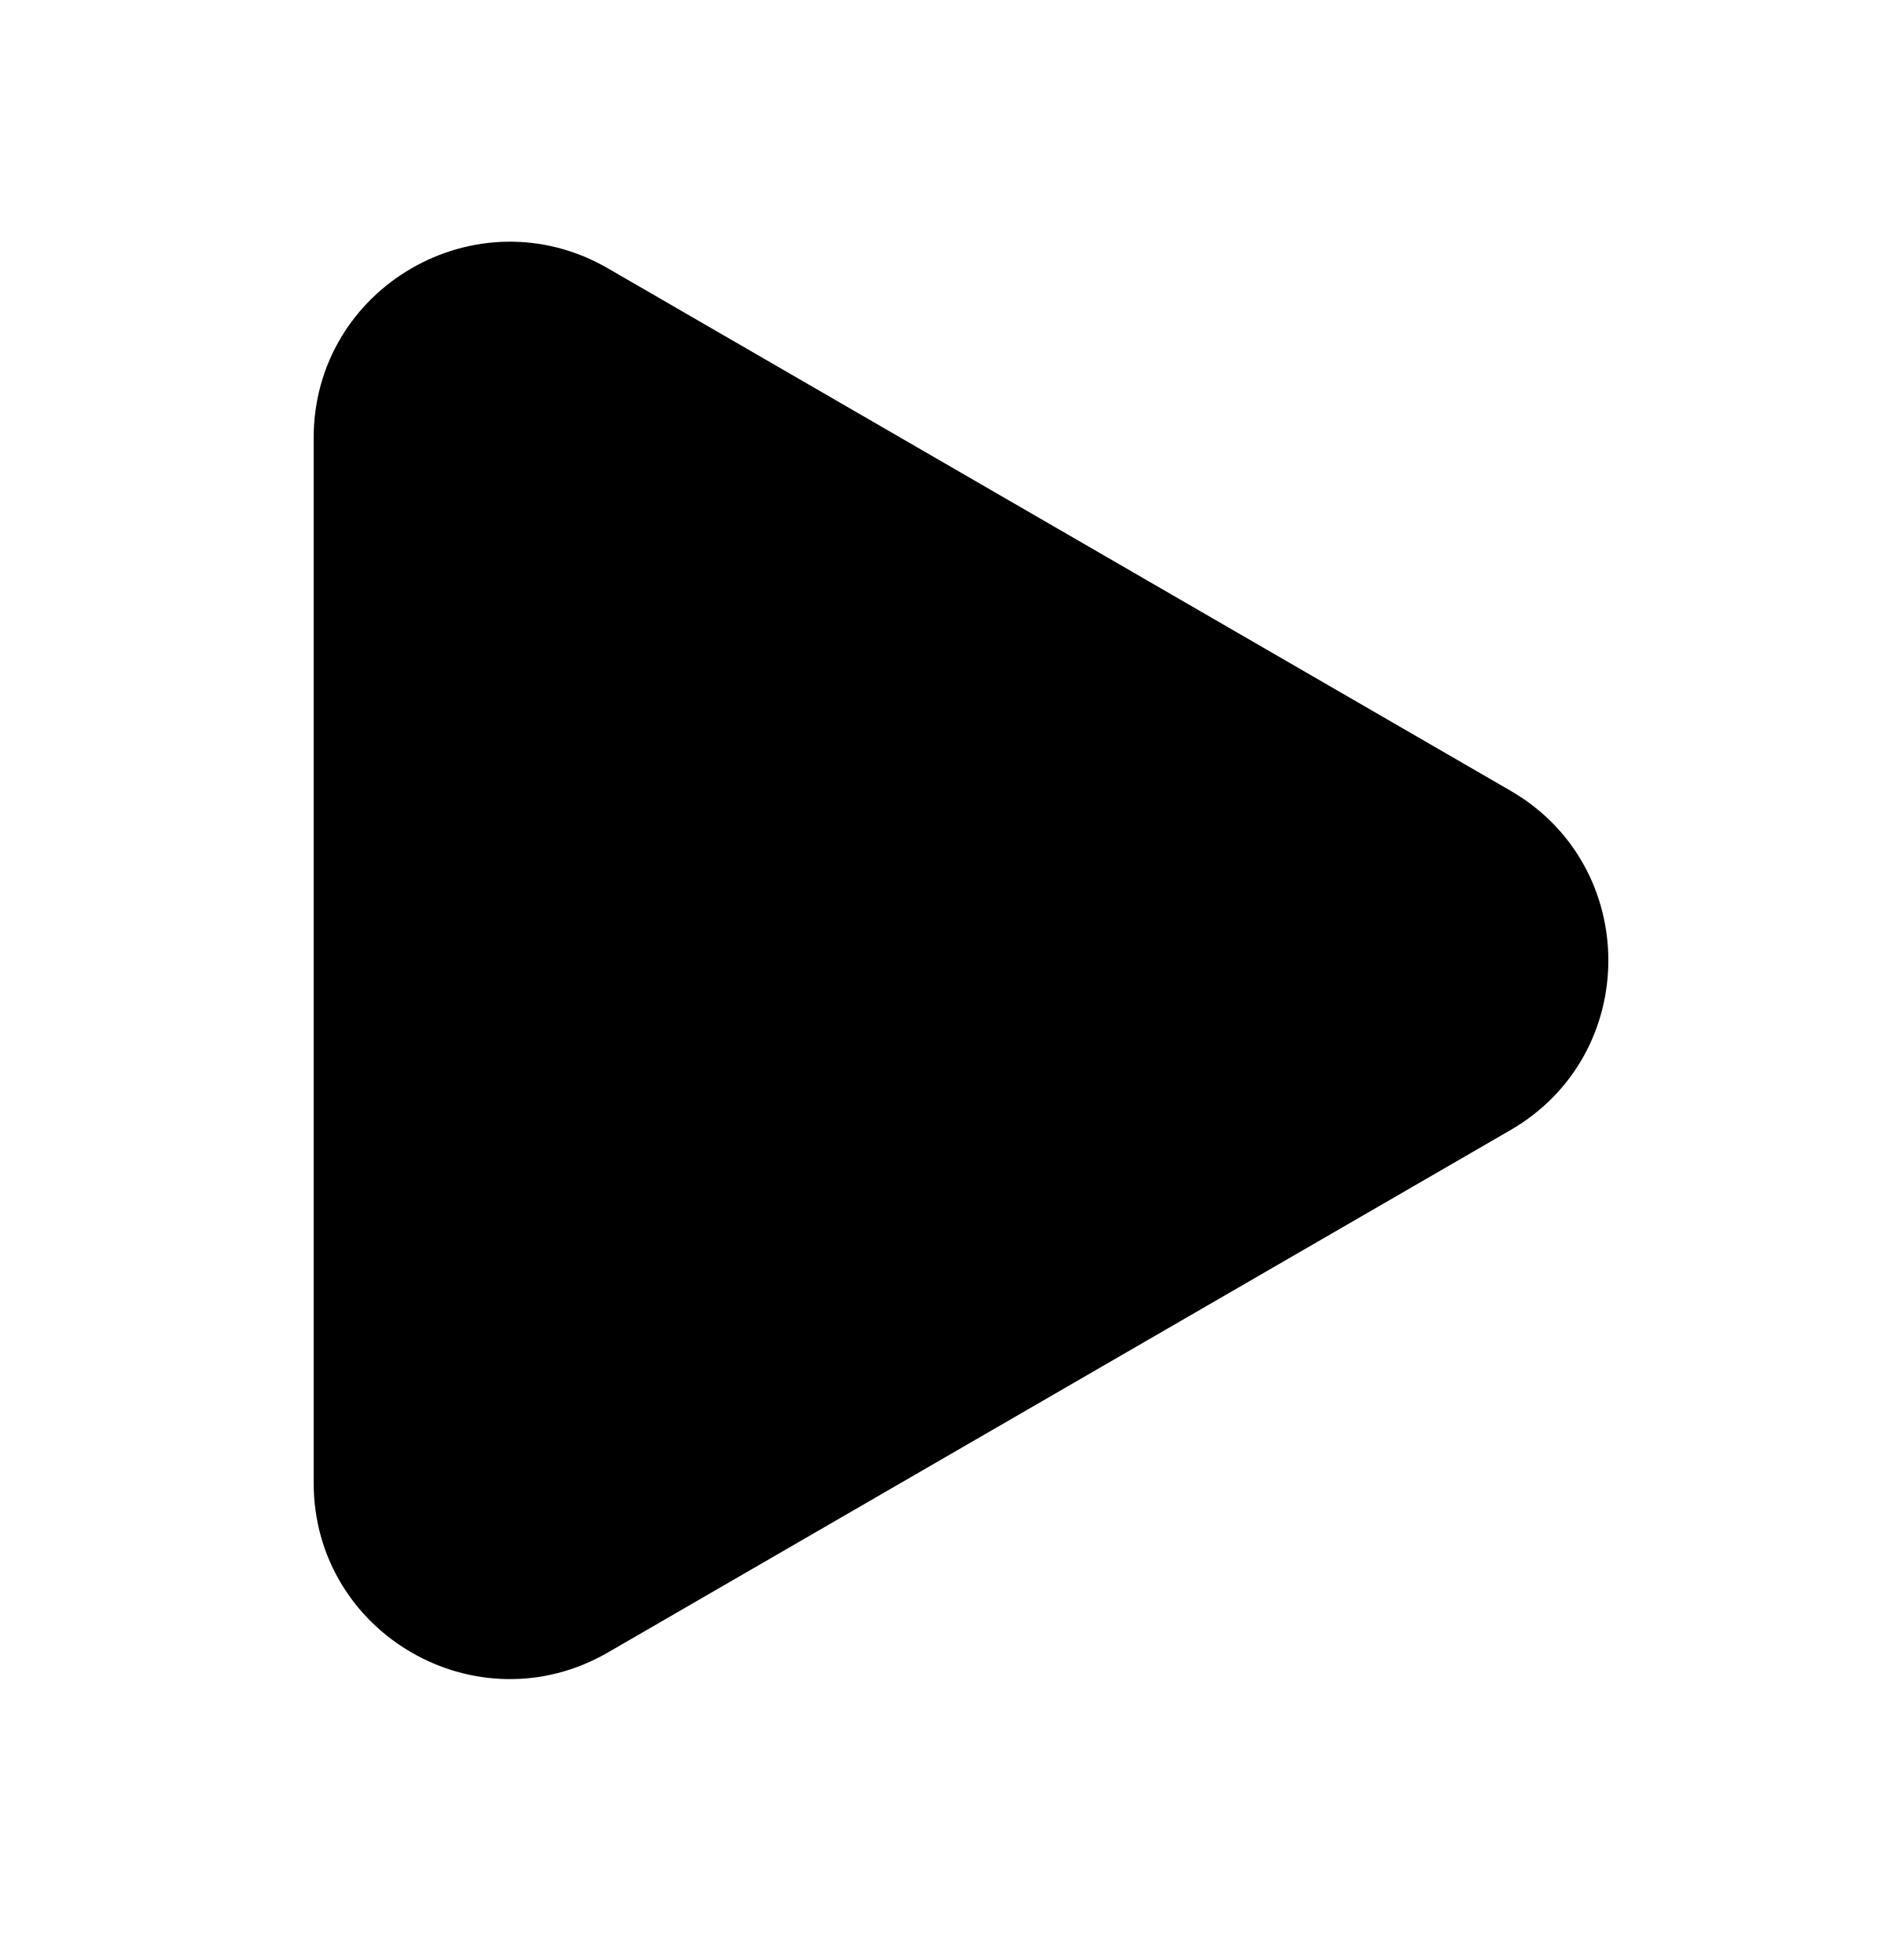
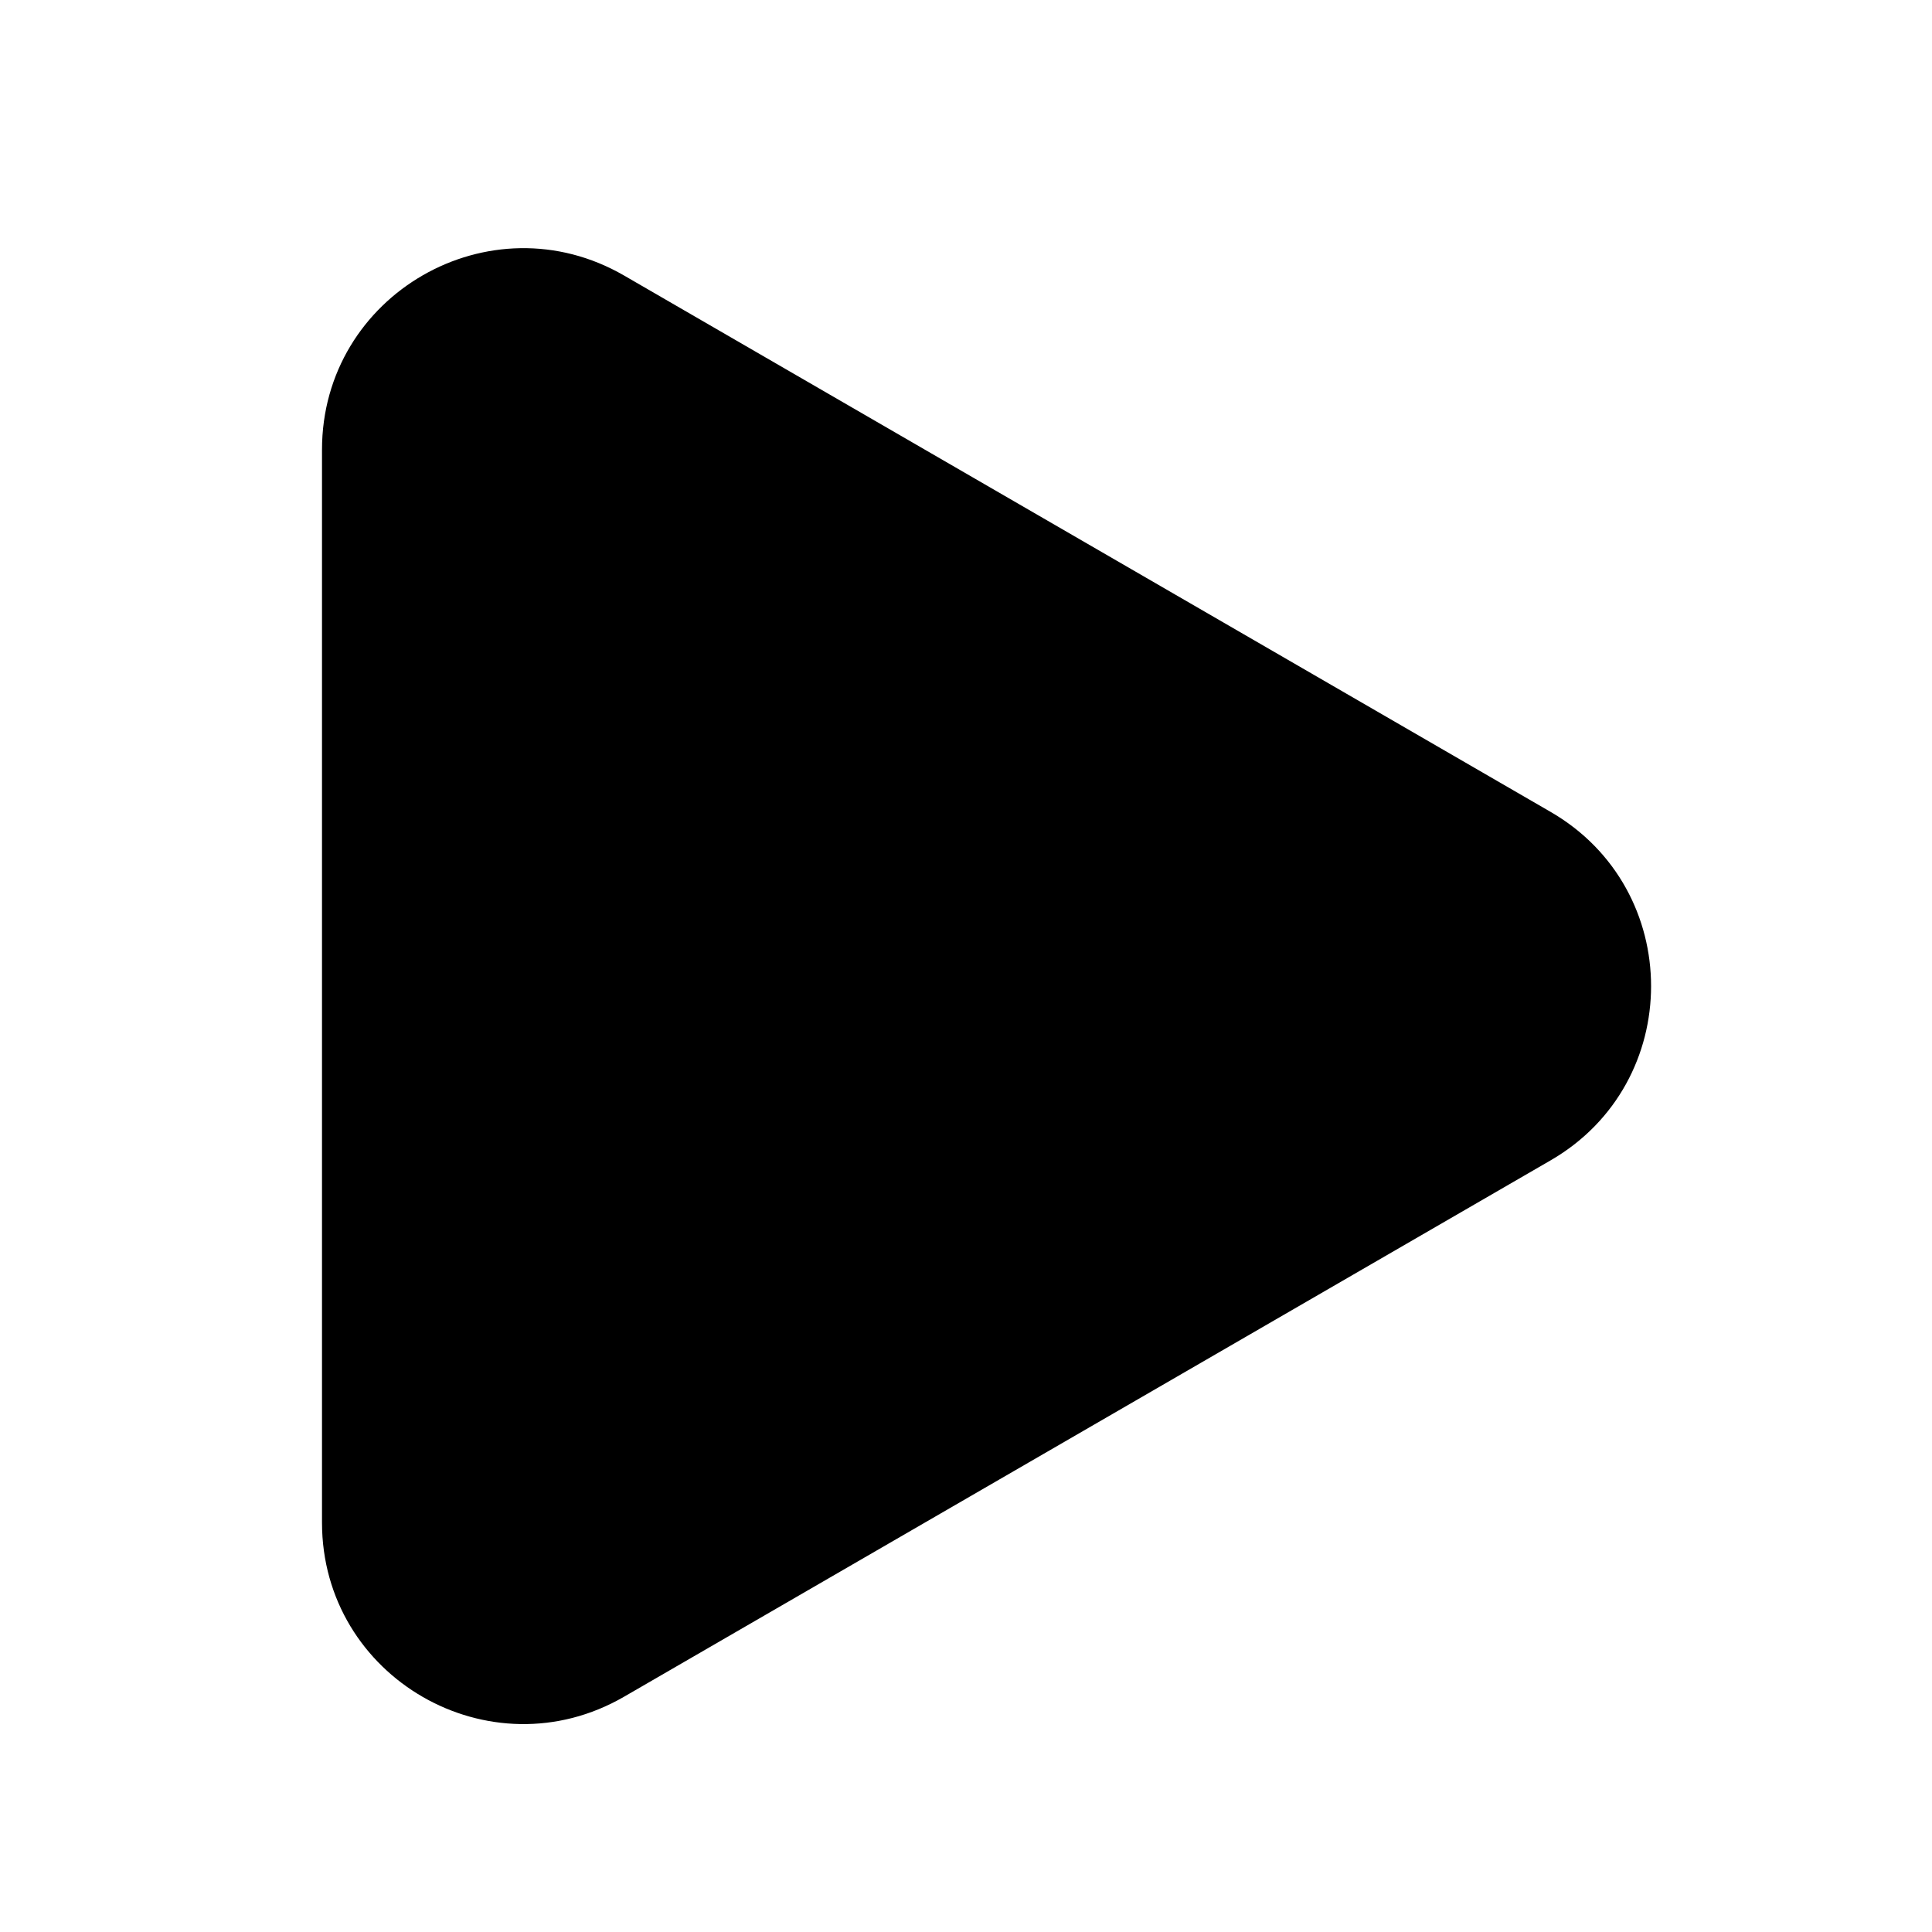
- <svg xmlns="http://www.w3.org/2000/svg" width="24" height="25" fill="currentColor" viewBox="0 0 24 25" aria-labelledby="" style="color:currentColor">
+ <svg xmlns="http://www.w3.org/2000/svg" width="24" height="24" fill="currentColor" viewBox="0 0 24 24" aria-labelledby="" style="color:currentColor">
  <path d="M19.263 14.414c1.663-.963 1.663-3.365 0-4.328L7.753 3.423C6.086 2.458 4 3.66 4 5.586v13.328c0 1.926 2.086 3.128 3.753 2.163z" />
</svg>
